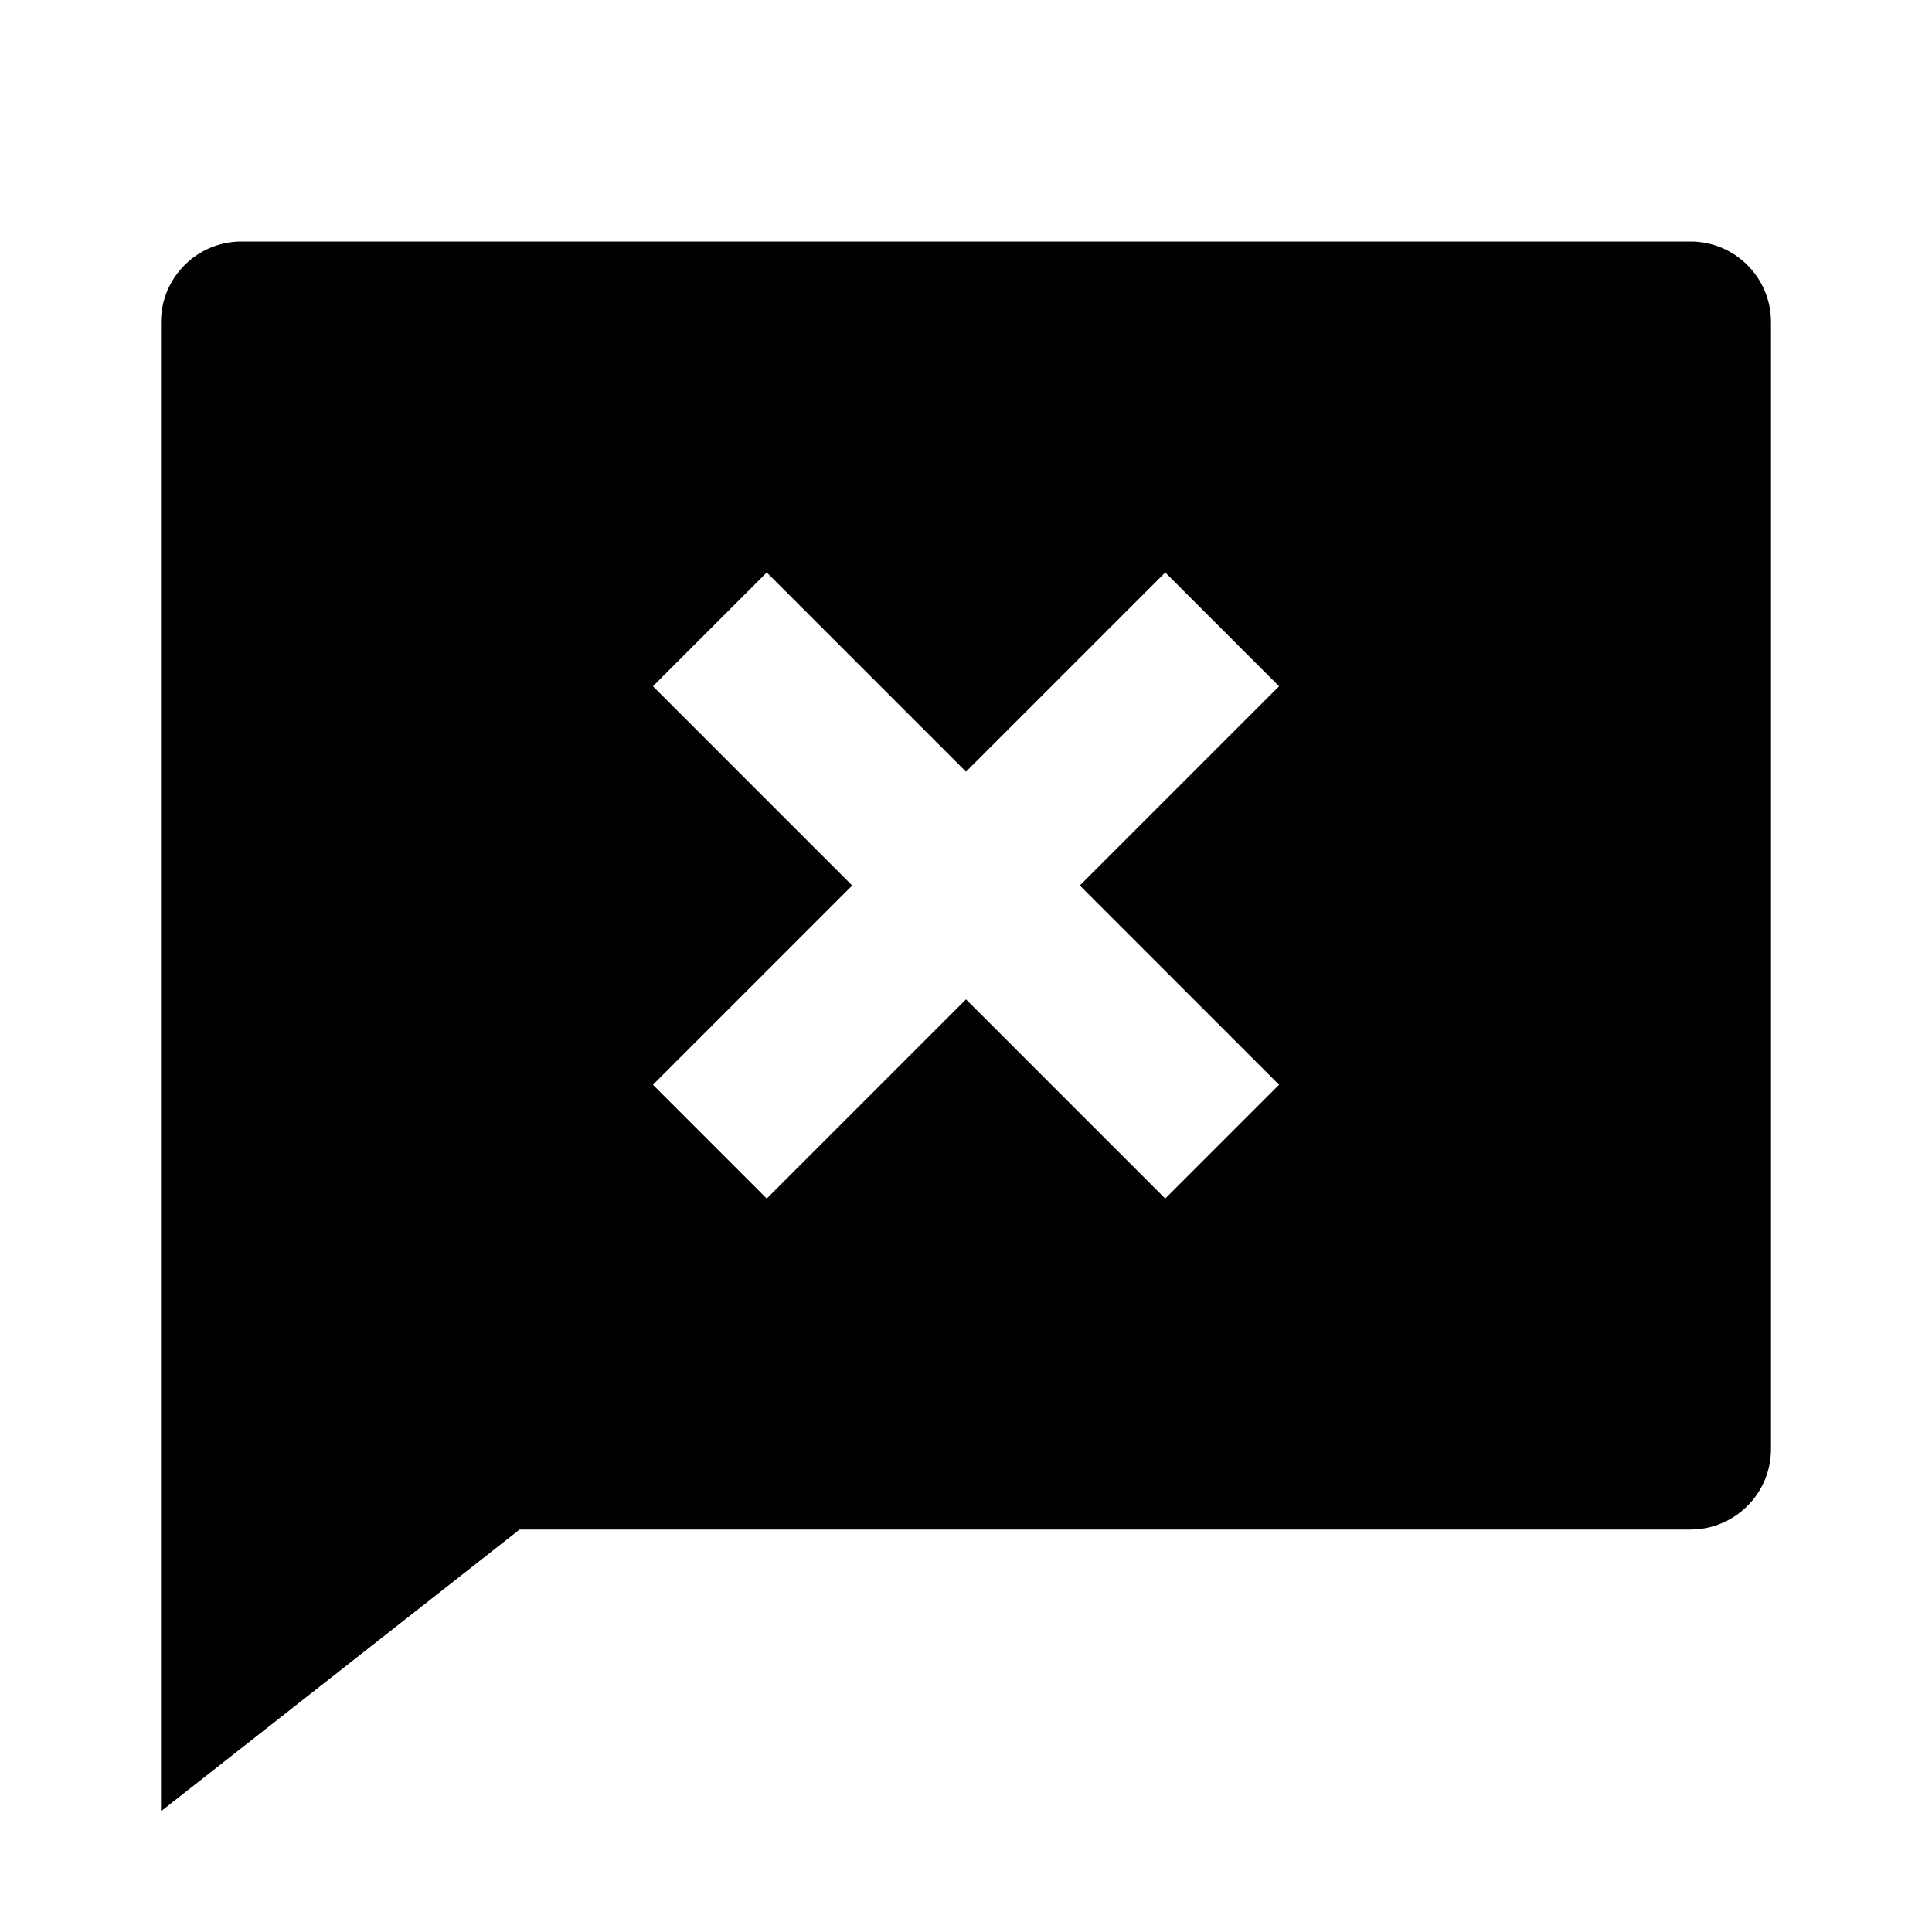
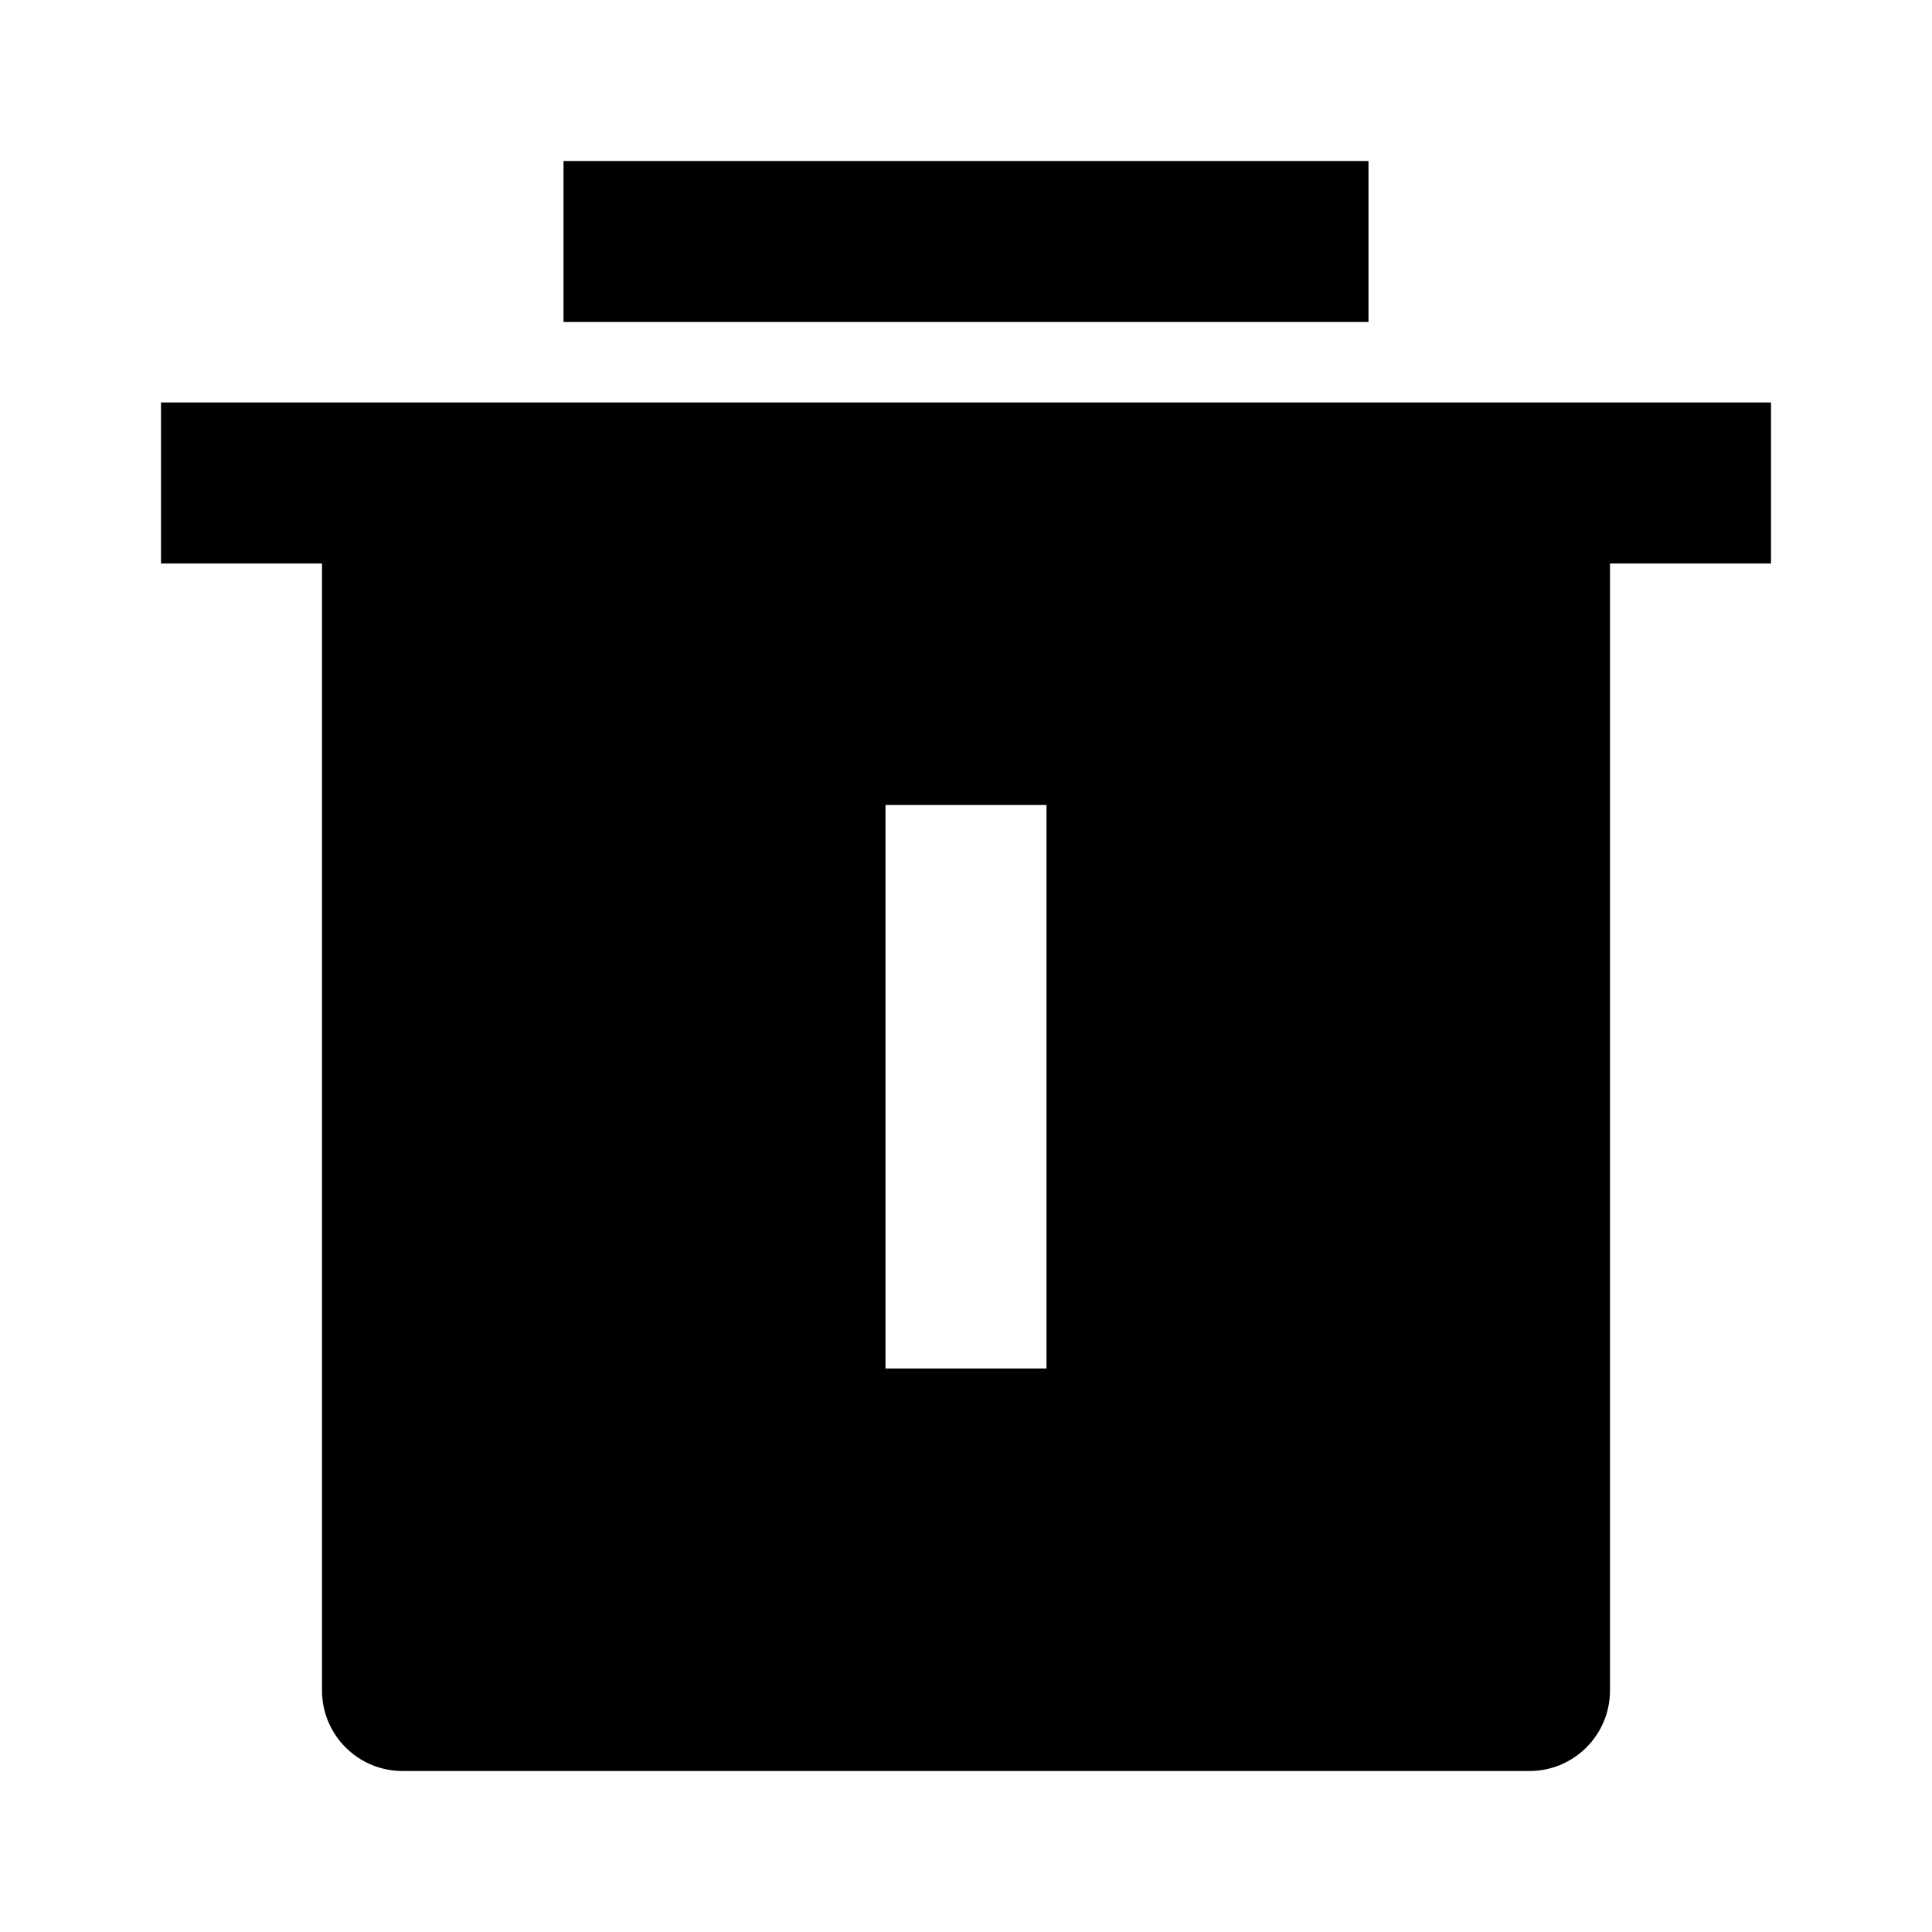
<svg xmlns="http://www.w3.org/2000/svg" viewBox="0 0 24 24" fill="currentColor">
-   <path d="M6.455 19L2 22.5V4C2 3.448 2.448 3 3 3H21C21.552 3 22 3.448 22 4V18C22 18.552 21.552 19 21 19H6.455ZM13.414 11L15.889 8.525L14.475 7.111L12 9.586L9.525 7.111L8.111 8.525L10.586 11L8.111 13.475L9.525 14.889L12 12.414L14.475 14.889L15.889 13.475L13.414 11Z" />
+   <path d="M20 7V21C20 21.552 19.552 22 19 22H5C4.448 22 4 21.552 4 21V7H2V5H22V7H20ZM11 10V17H13V10H11ZM7 2H17V4H7V2Z" />
</svg>
